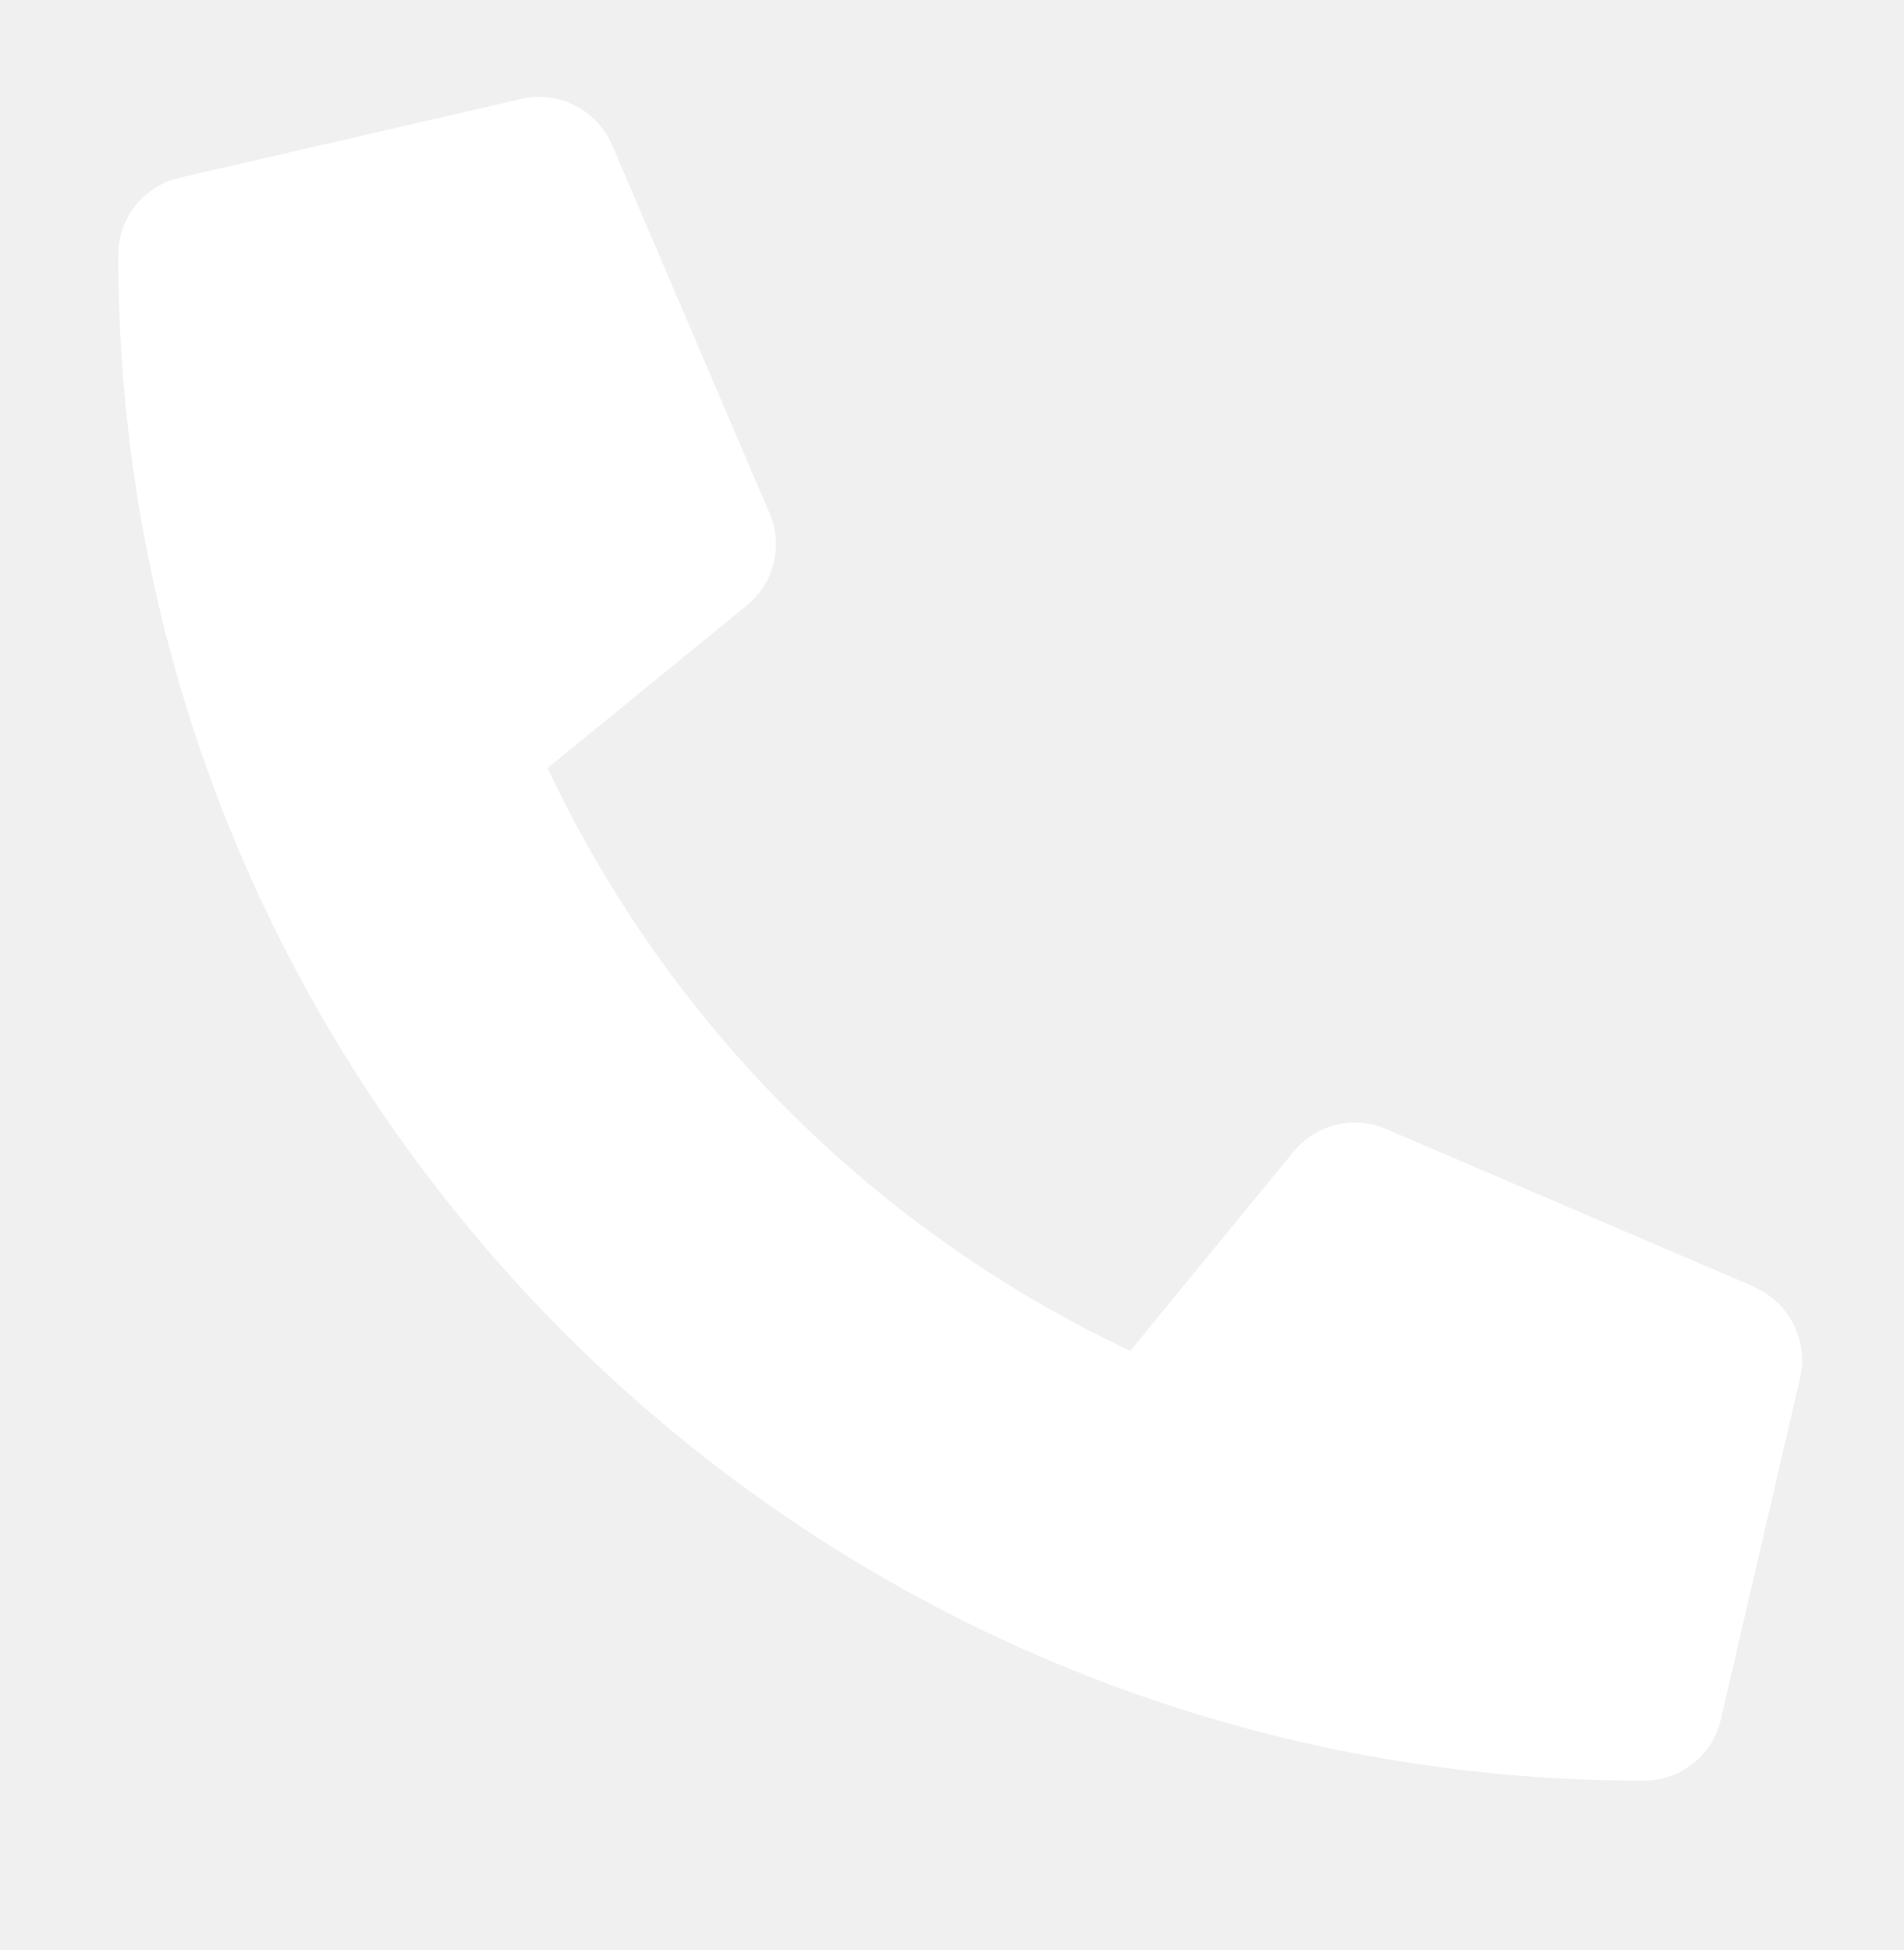
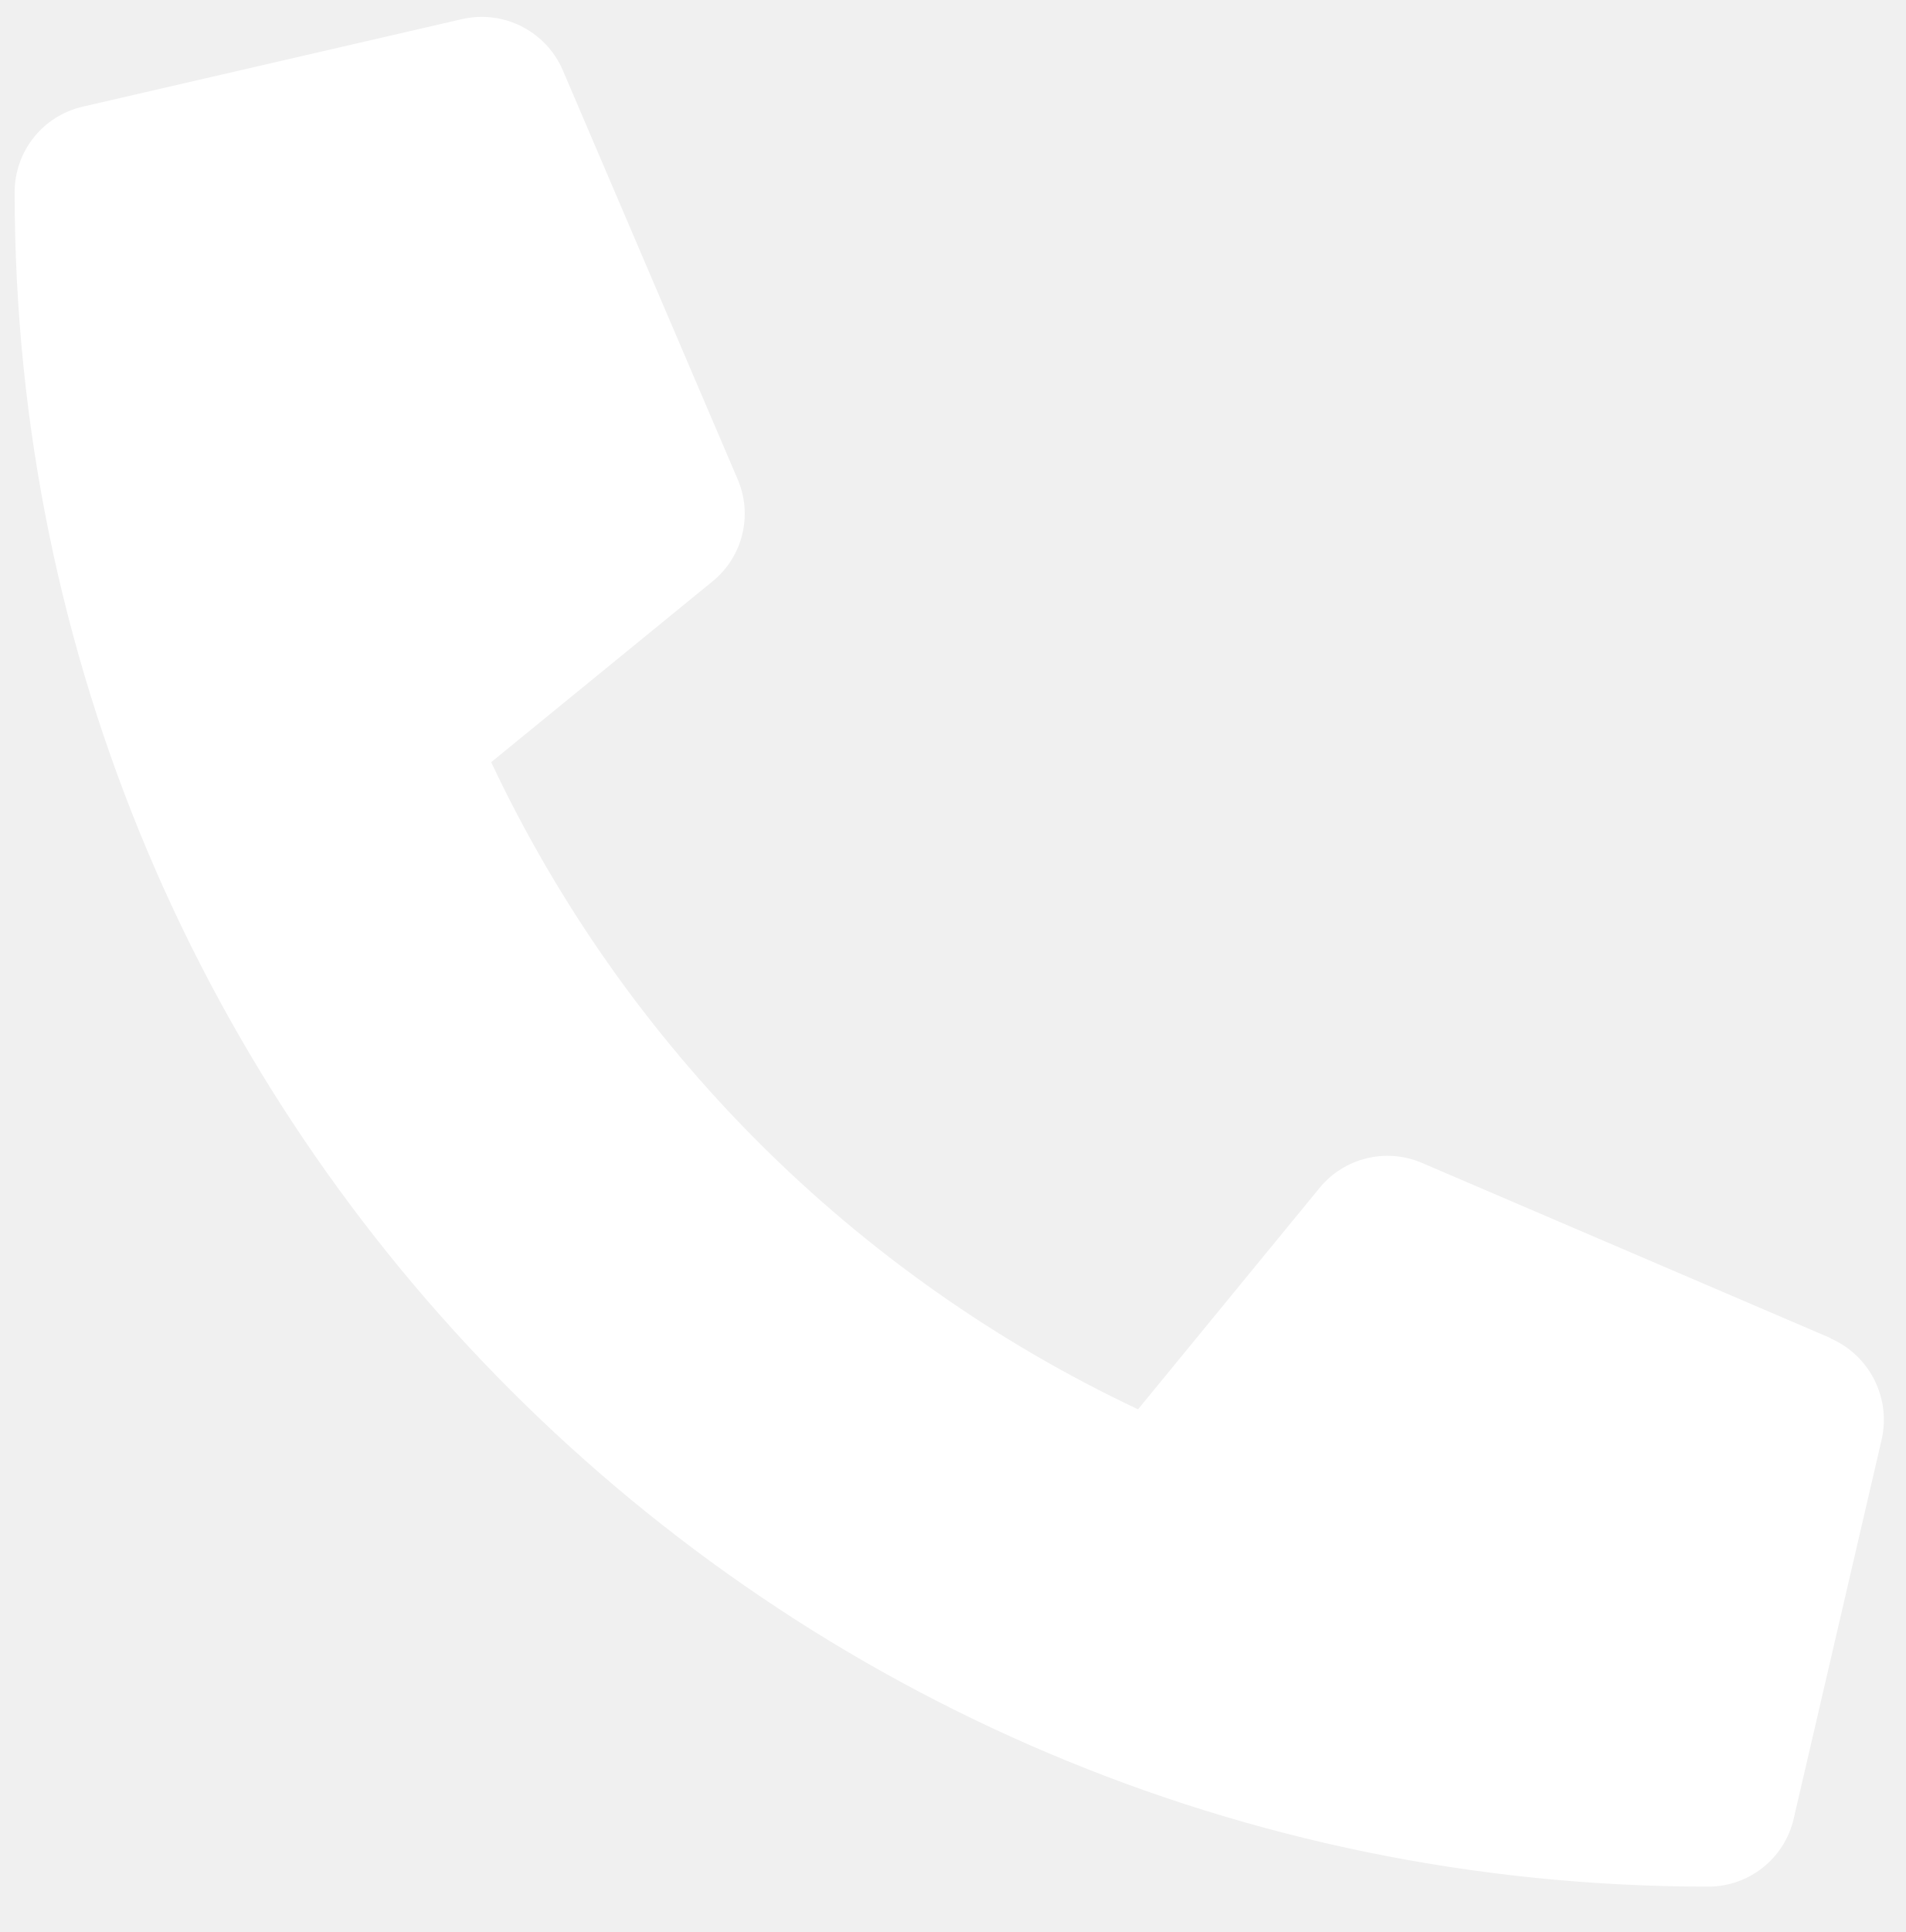
- <svg xmlns="http://www.w3.org/2000/svg" viewBox="0 0 163 167">
+ <svg xmlns="http://www.w3.org/2000/svg" viewBox="0 0 147 149">
  <g id="Layer_6" data-name="Layer 6">
-     <path id="Icon_awesome-phone-alt" data-name="Icon awesome-phone-alt" d="M150.22,110.2,118.68,96.68a6.77,6.77,0,0,0-7.89,1.94l-14,17.07a104.41,104.41,0,0,1-49.9-49.91L64,51.81A6.72,6.72,0,0,0,65.92,44L52.4,12.38a6.81,6.81,0,0,0-7.74-3.91L15.37,15.23a6.76,6.76,0,0,0-5.24,6.59A130.67,130.67,0,0,0,140.78,152.5h0a6.76,6.76,0,0,0,6.59-5.24L154.16,118a6.85,6.85,0,0,0-3.95-7.78Z" fill="#fff" />
+     <path id="Icon_awesome-phone-alt" data-name="Icon awesome-phone-alt" d="M141.22,103.2,109.68,89.68a6.77,6.77,0,0,0-7.89,1.94l-14,17.07a104.41,104.41,0,0,1-49.9-49.91L55,44.81A6.72,6.72,0,0,0,56.92,37L43.4,5.38a6.81,6.81,0,0,0-7.74-3.91L6.37,8.23a6.76,6.76,0,0,0-5.24,6.59A130.67,130.67,0,0,0,131.78,145.5h0a6.76,6.76,0,0,0,6.59-5.24L145.16,111a6.85,6.85,0,0,0-3.95-7.78Z" fill="#fff" />
  </g>
</svg>
